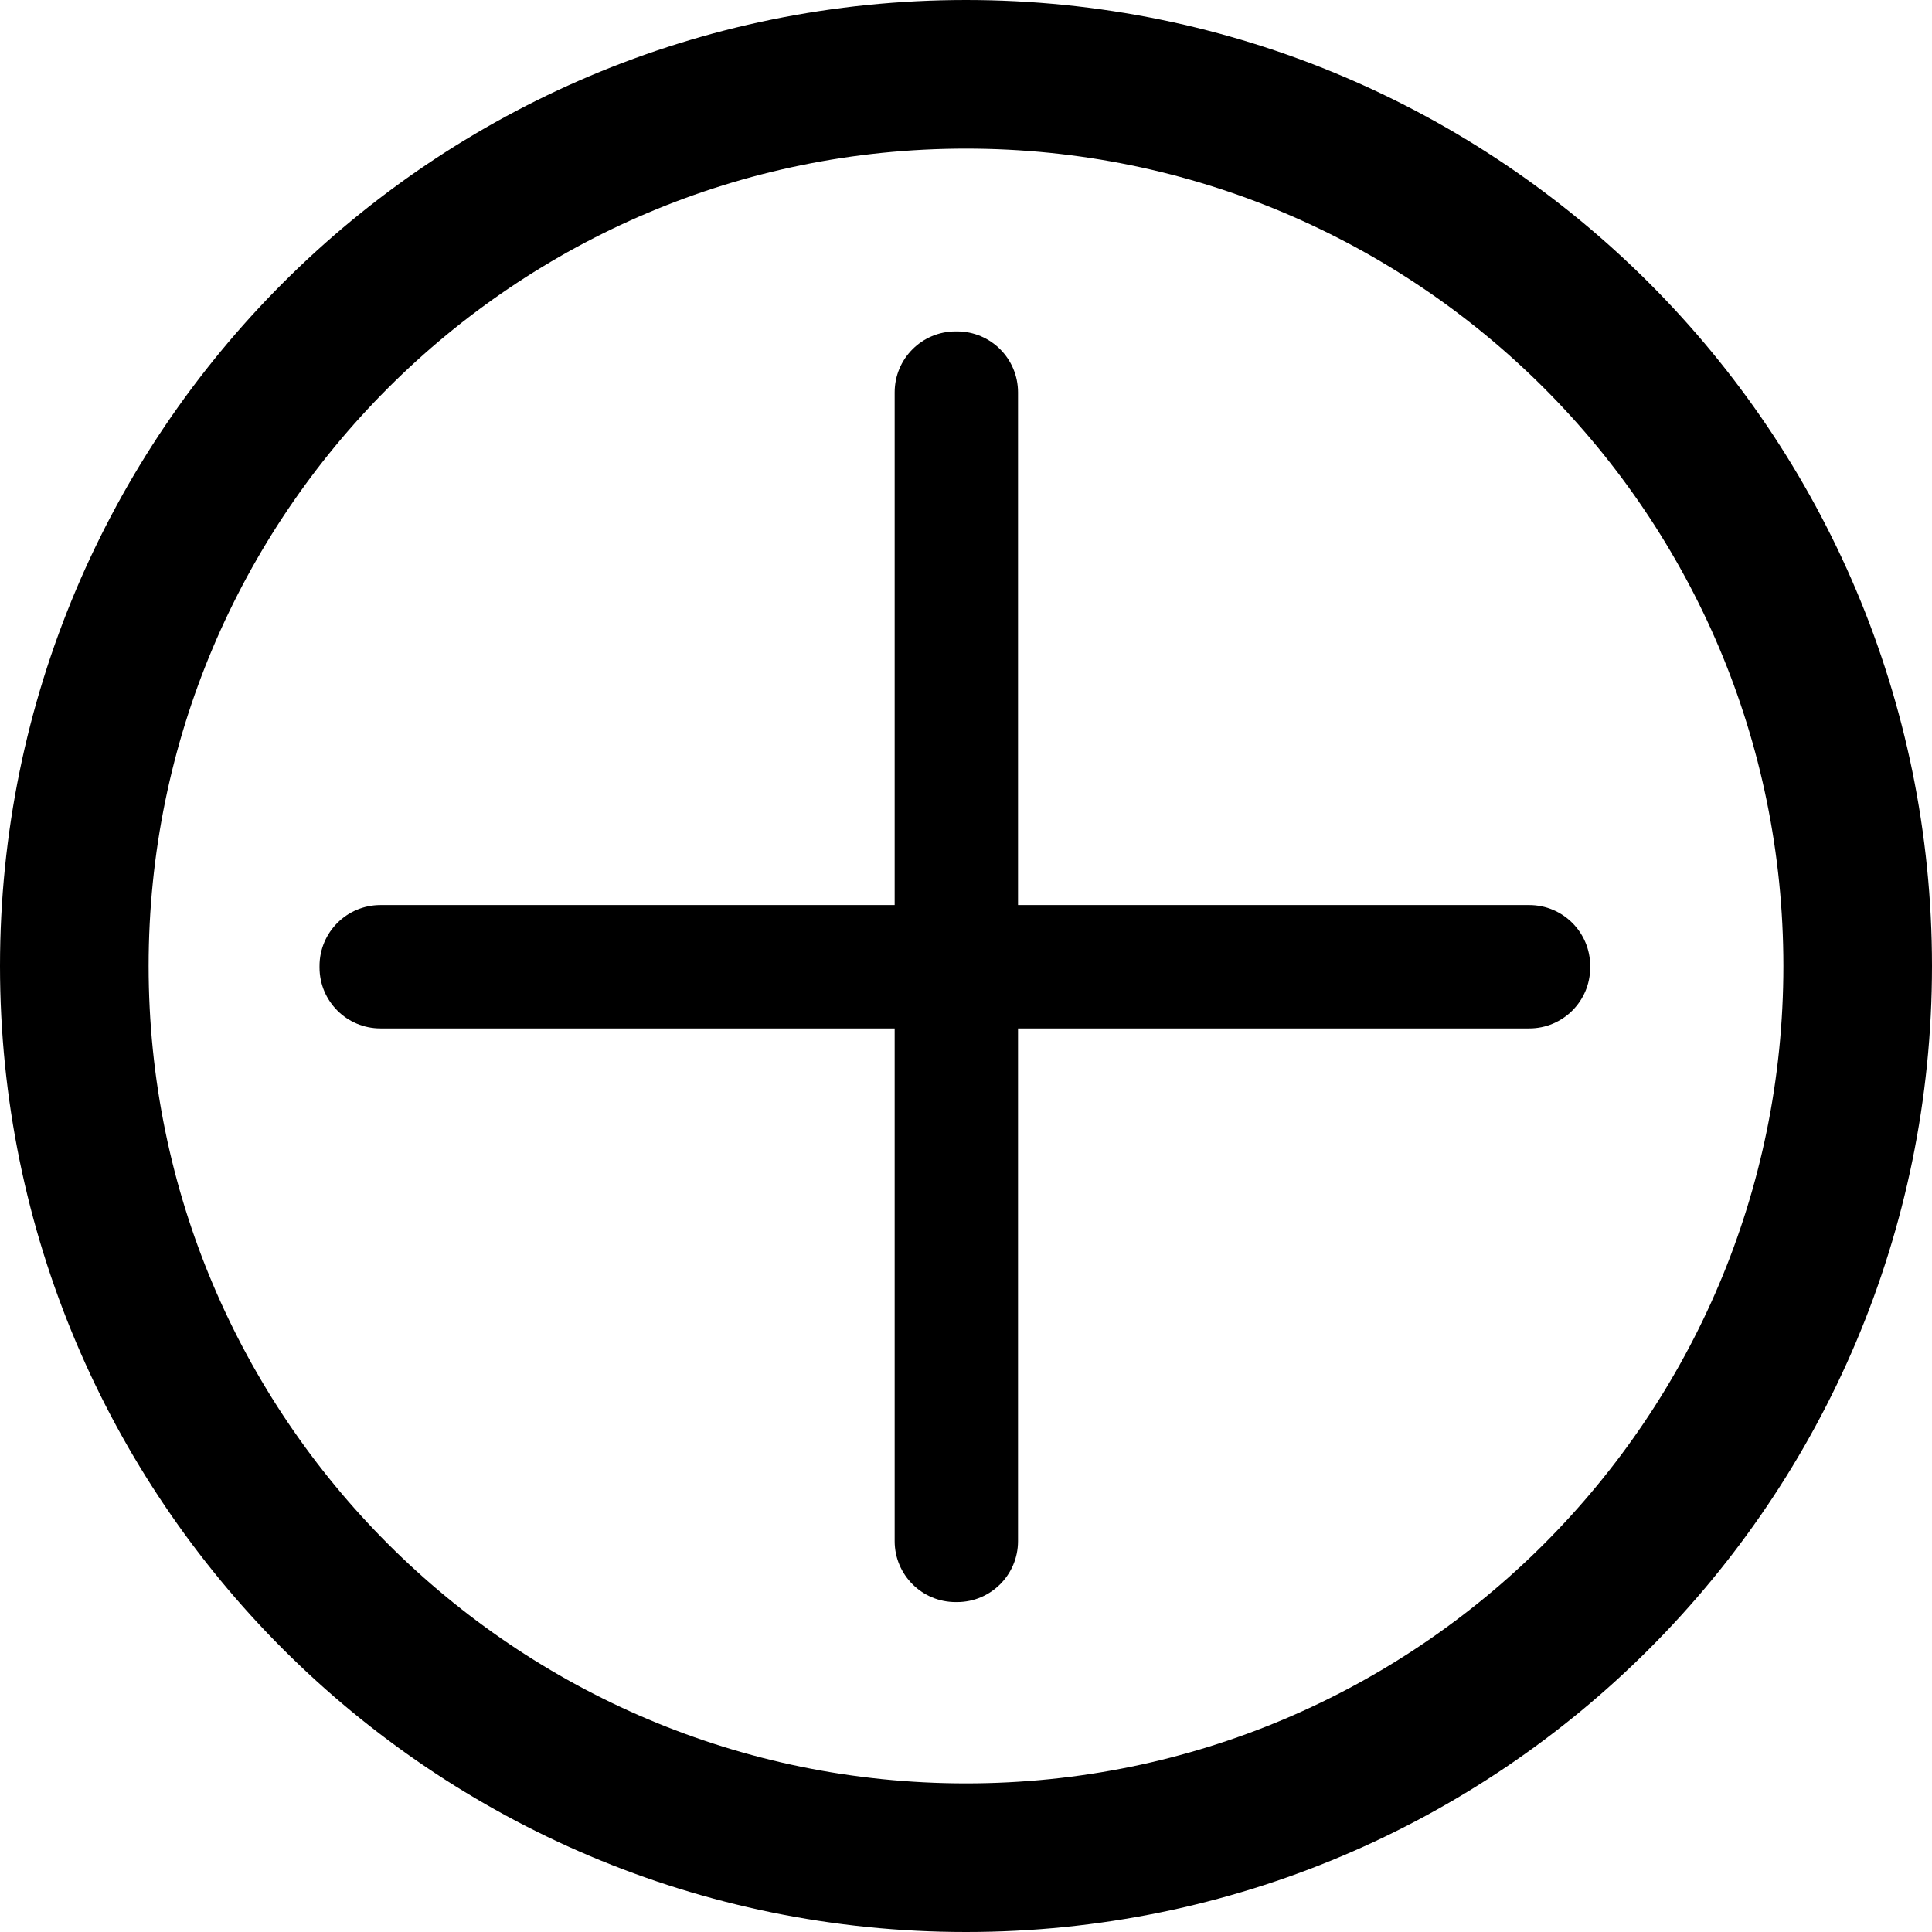
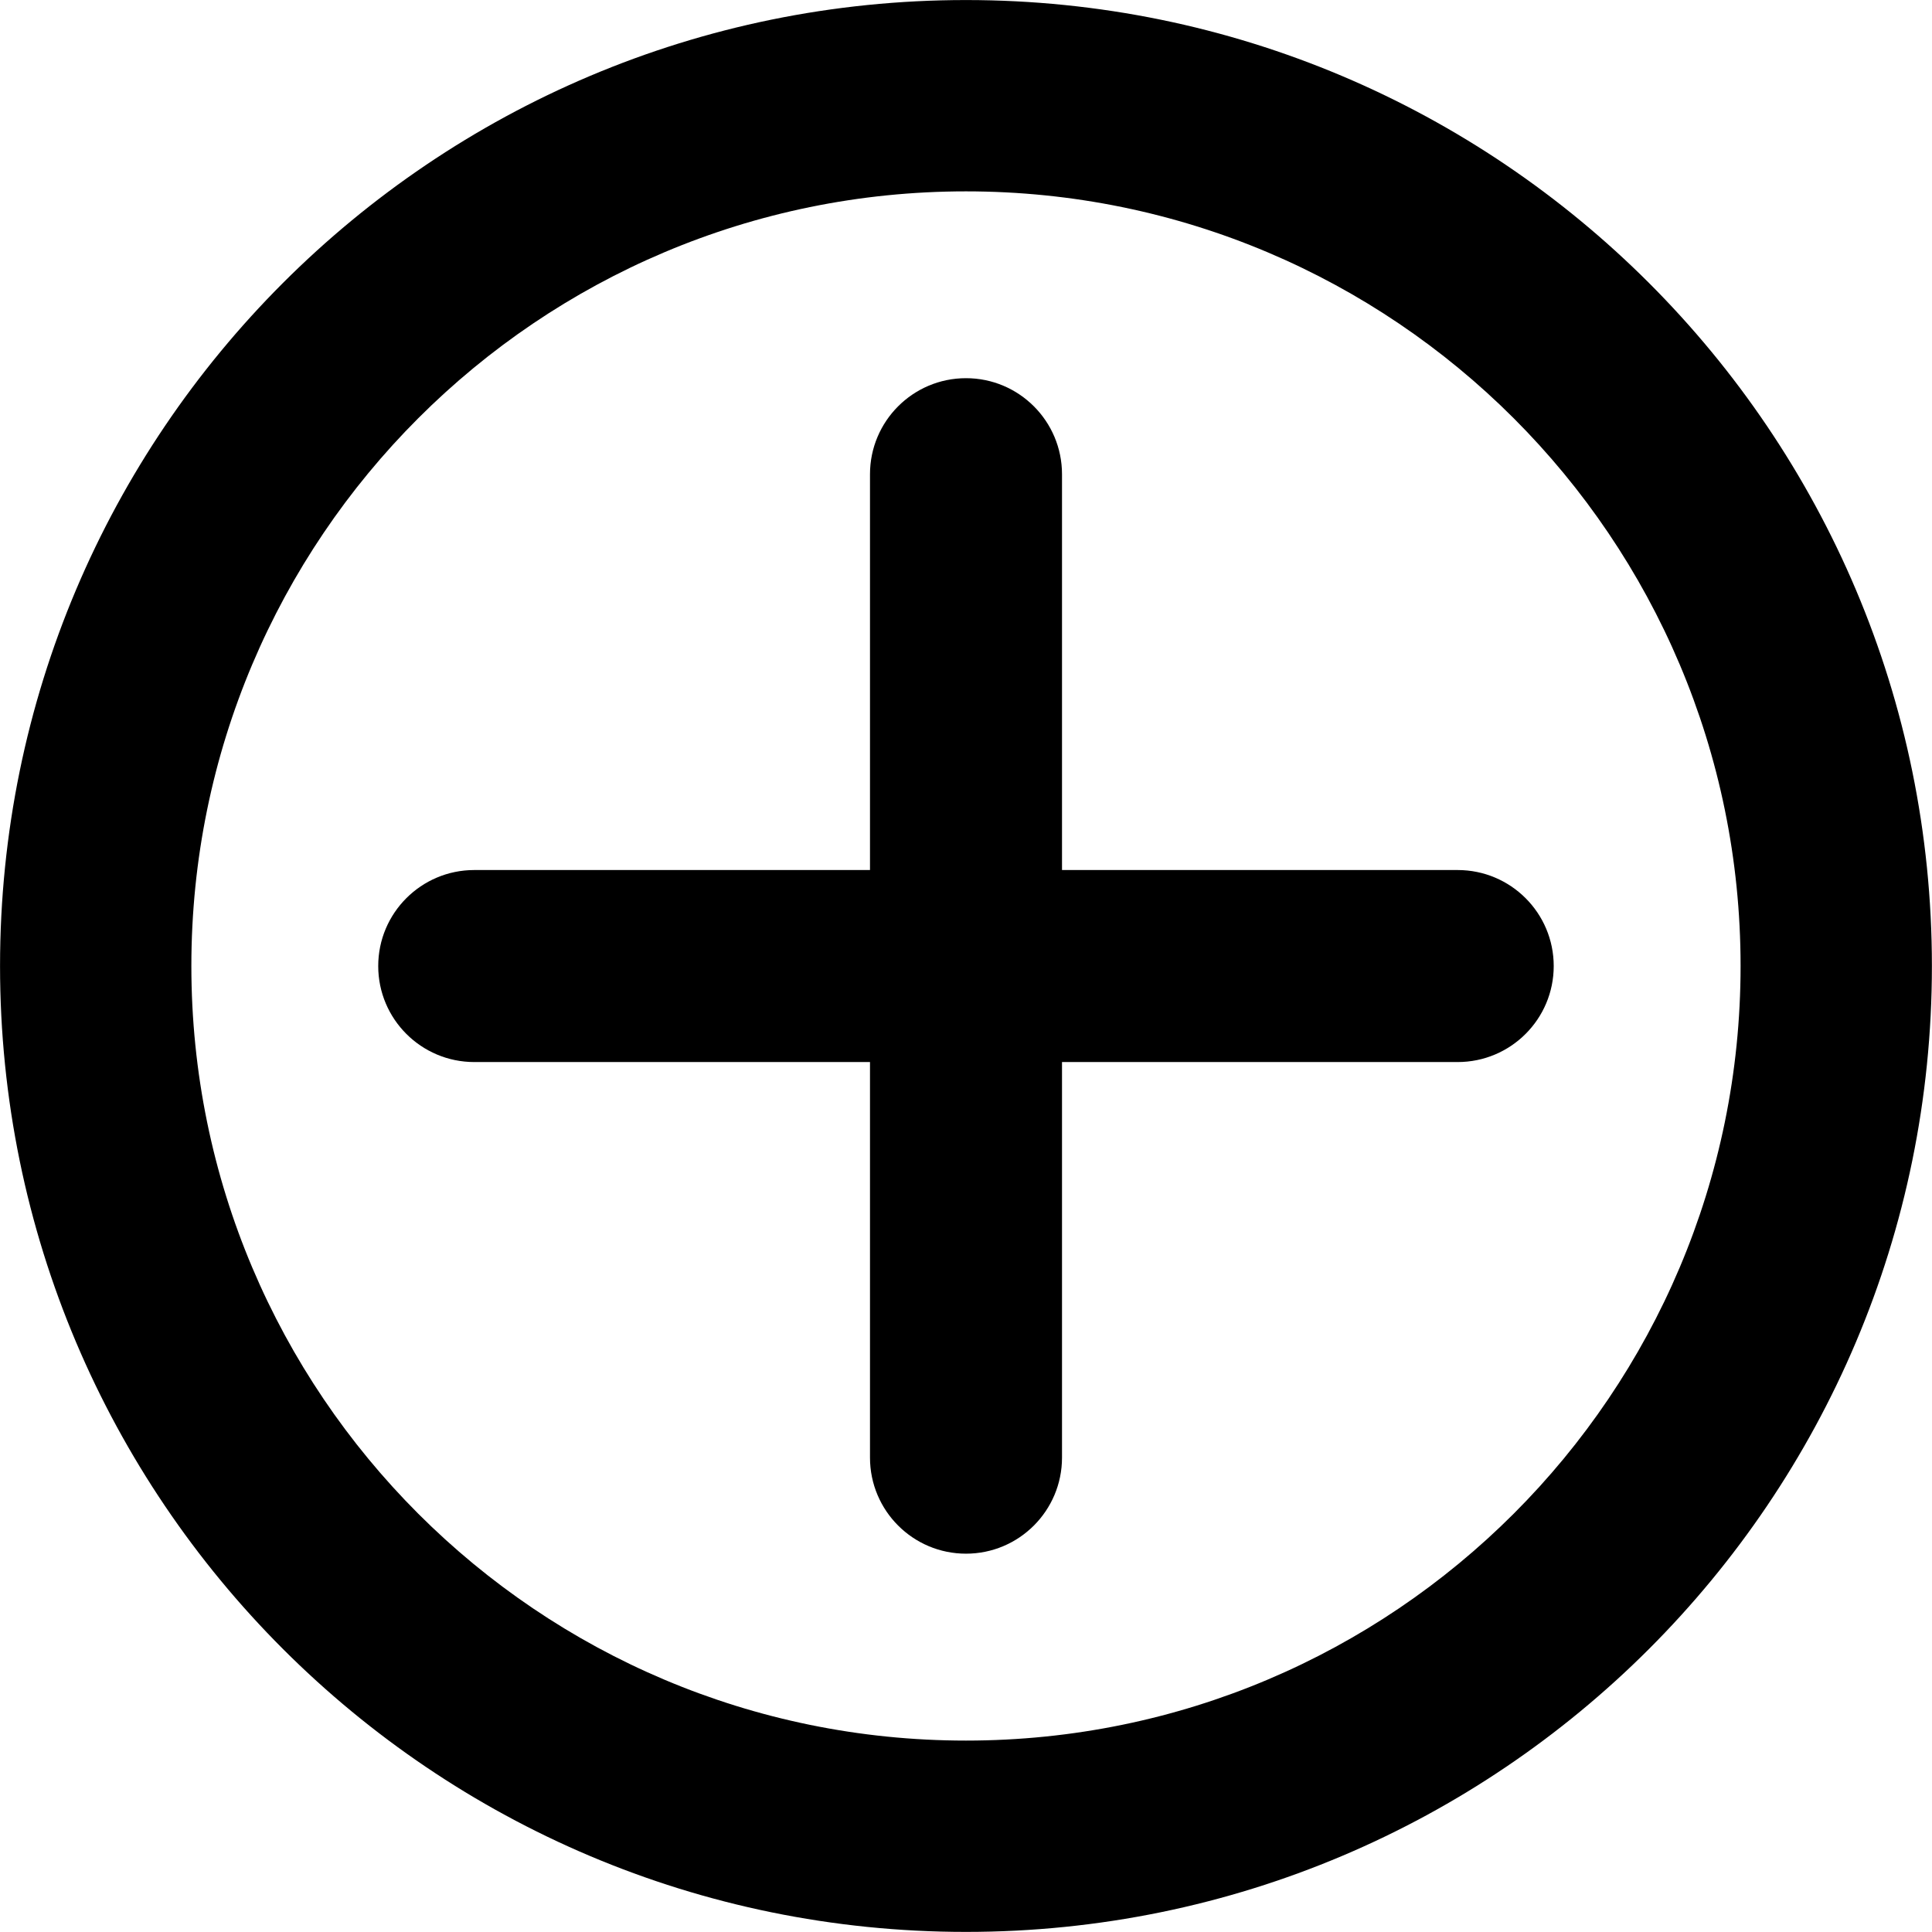
- <svg xmlns="http://www.w3.org/2000/svg" id="f39666f5-e7fa-4603-8d52-3eee8546ace8" width="1em" height="1em" viewBox="0 0 13 13">
-   <circle cx="6.5" cy="6.5" r="6" fill="none" stroke="#000" stroke-miterlimit="10" />
-   <rect x="3.65" y="7.59" width="8.55" height="0.83" rx="0.41" transform="translate(-1.57 14.43) rotate(-90)" />
-   <rect x="2.15" y="6.09" width="8.55" height="0.83" rx="0.41" />
+ <svg xmlns="http://www.w3.org/2000/svg" width="13.875" height="13.875" viewBox="0 0 13.875 13.875">
+   <path d="M8,1.063A6.937,6.937,0,1,0,14.937,8,6.937,6.937,0,0,0,8,1.063Zm0,12.5A5.563,5.563,0,1,1,13.563,8,5.563,5.563,0,0,1,8,13.563Z" transform="translate(-1.0627 -1.0627)" />
+   <rect x="6.248" y="2.716" width="1.379" height="8.442" rx="0.69" />
+   <rect x="7.31" y="3.779" width="1.379" height="8.442" rx="0.69" transform="translate(-1.0627 14.9373) rotate(-90)" />
</svg>
